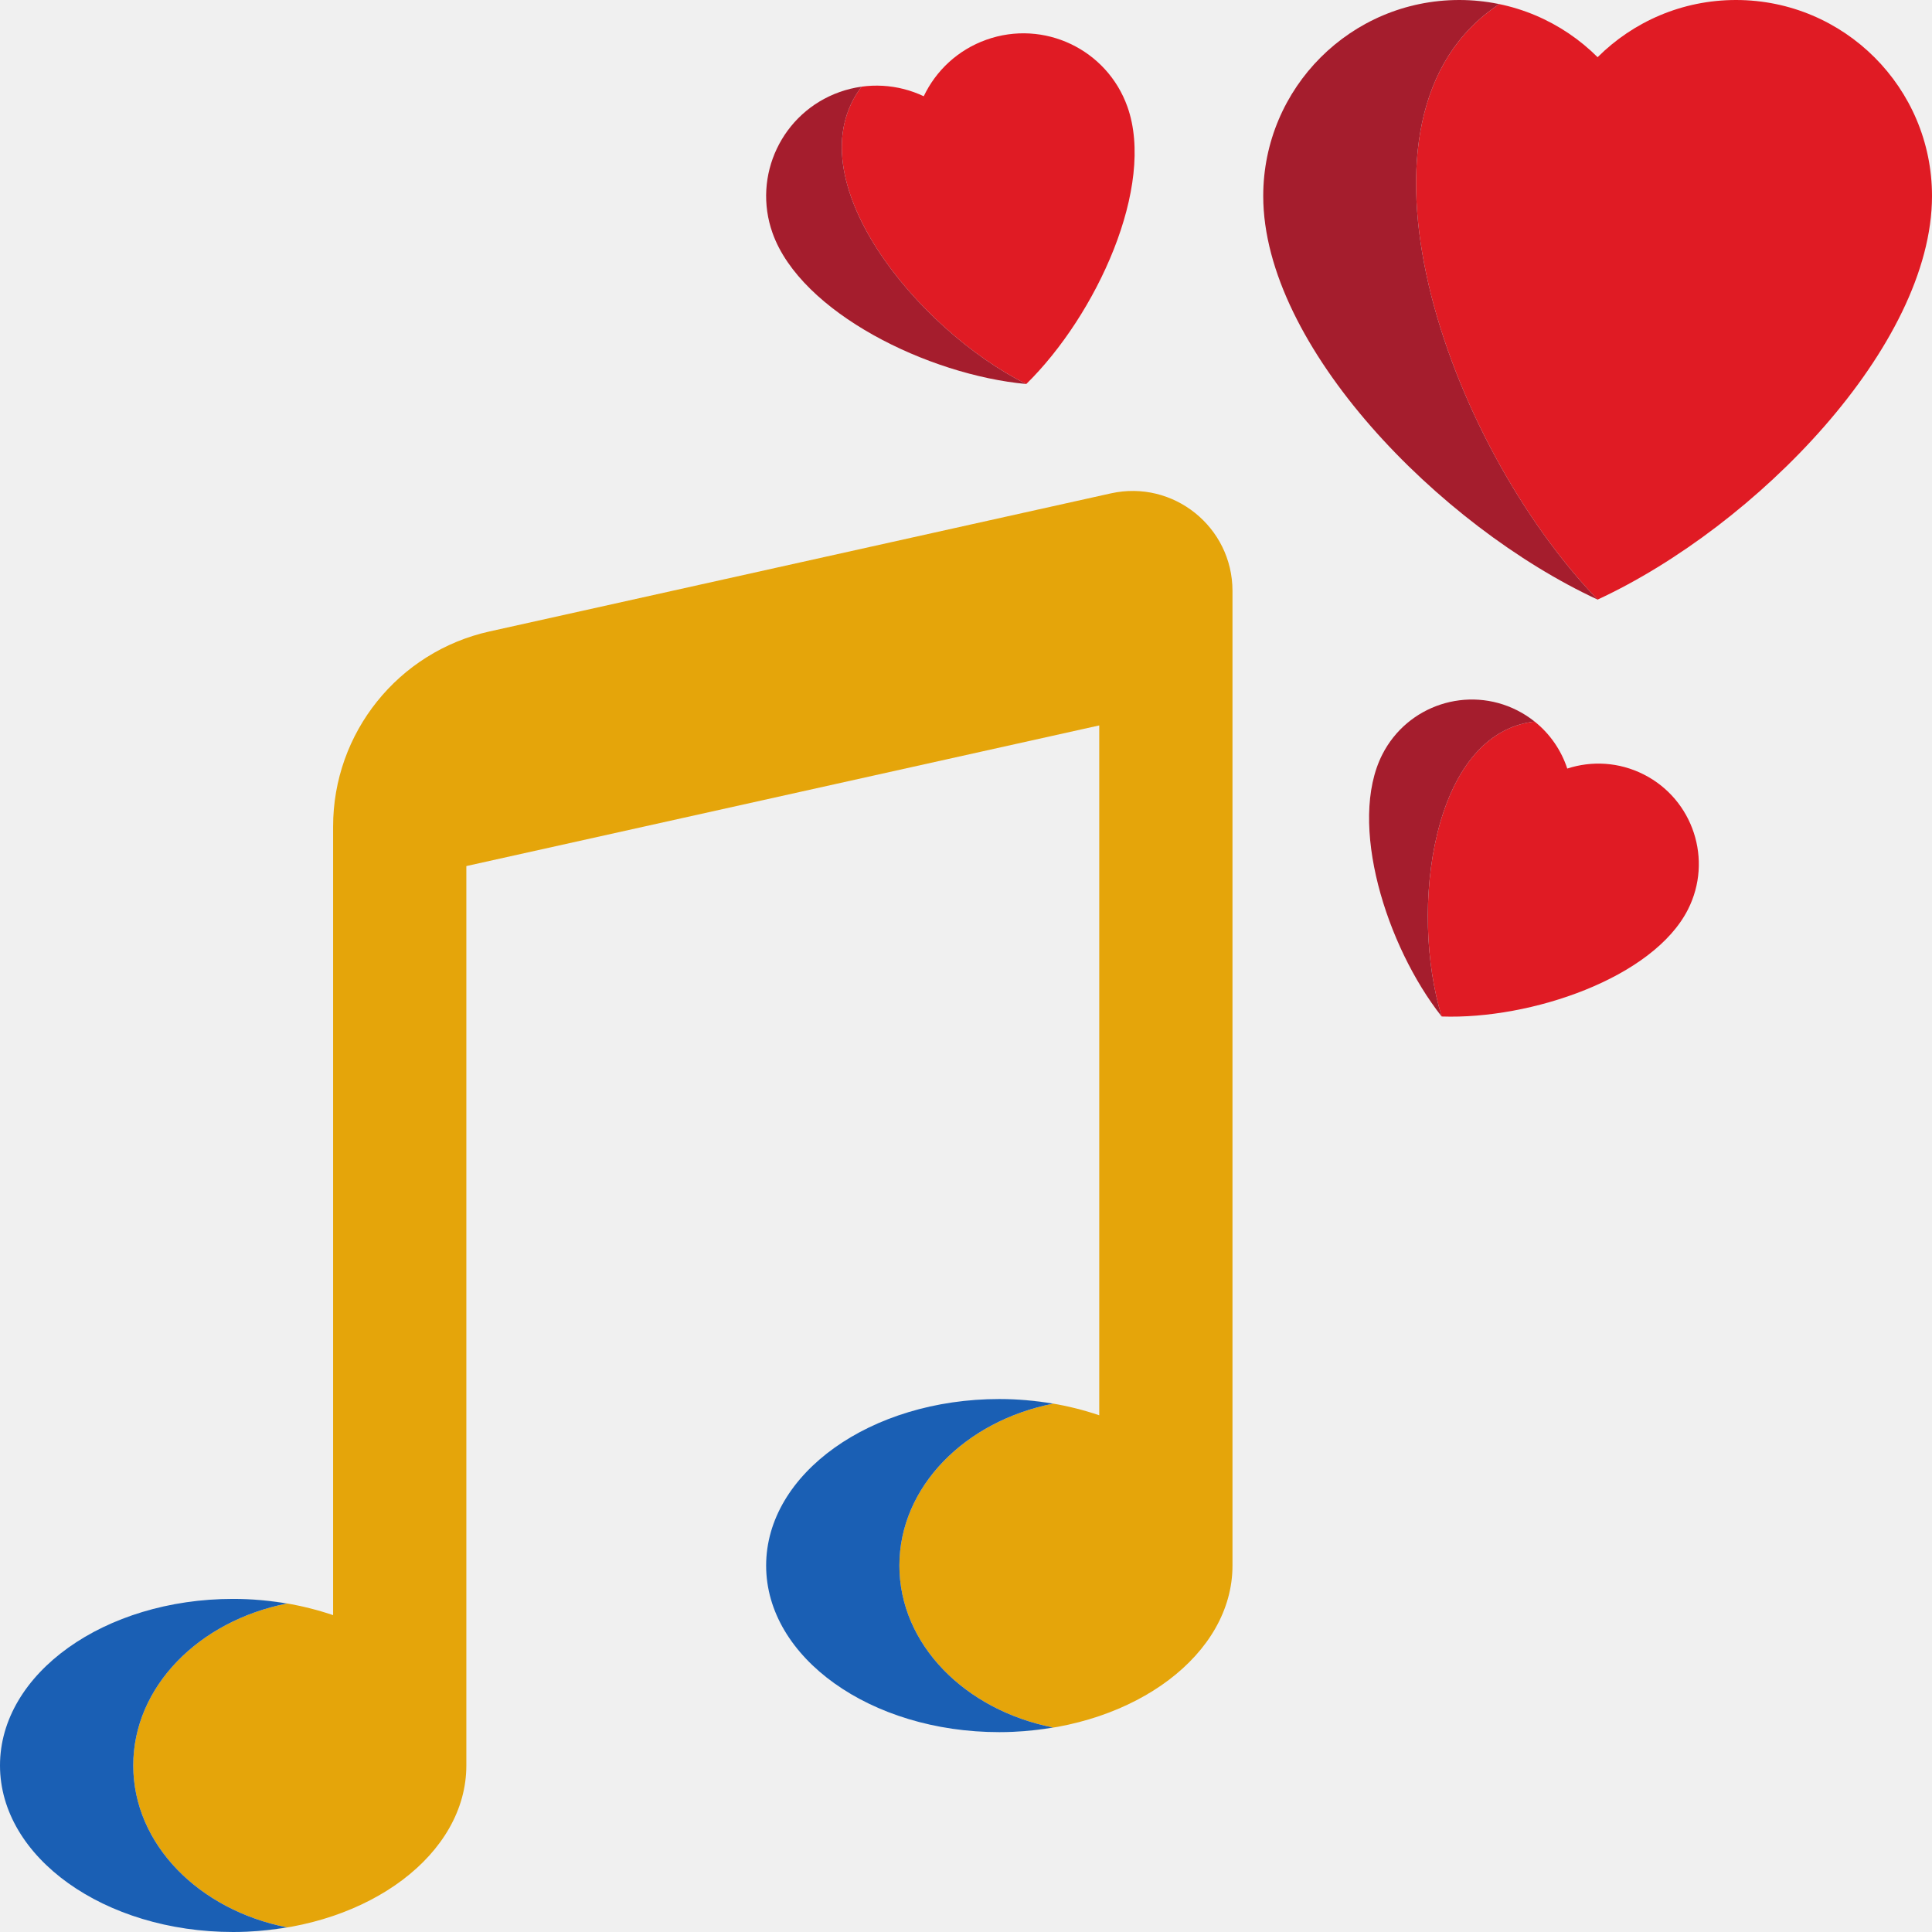
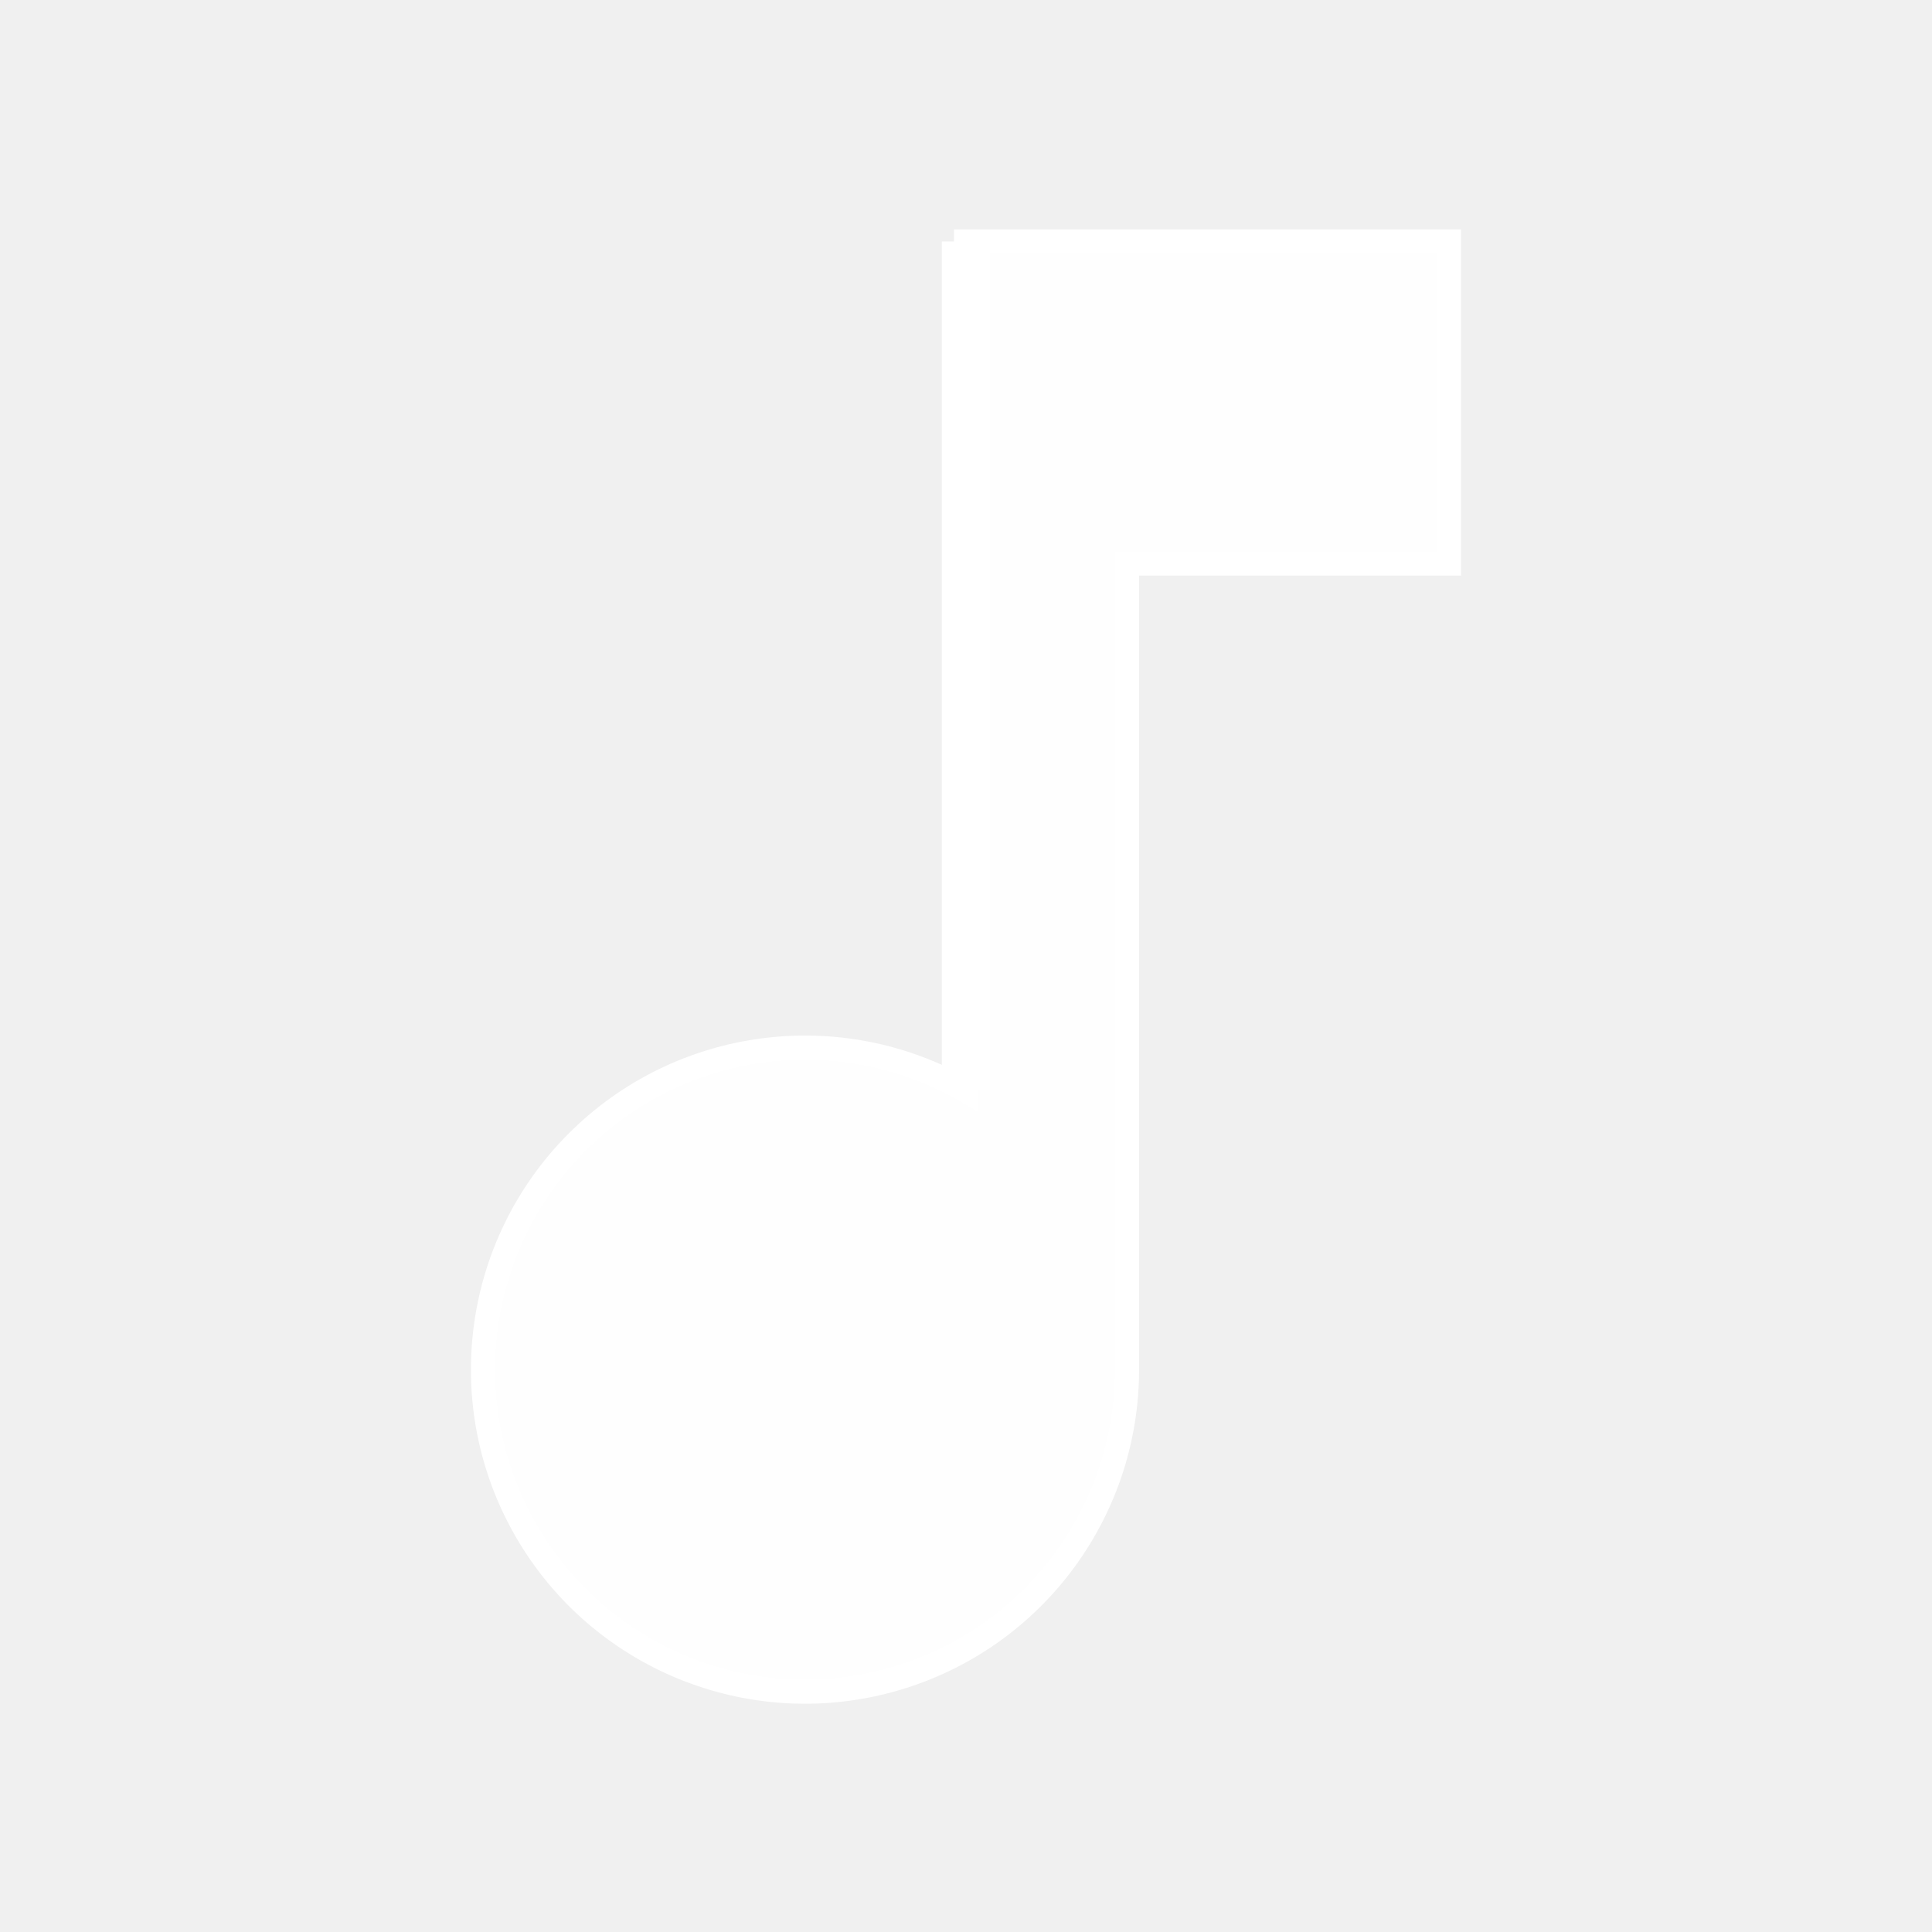
- <svg xmlns="http://www.w3.org/2000/svg" height="800px" width="800px" version="1.1" id="Capa_1" viewBox="0 0 464 464" xml:space="preserve" fill="#000000">
-   <g id="SVGRepo_bgCarrier" stroke-width="0" />
-   <g id="SVGRepo_tracerCarrier" stroke-linecap="round" stroke-linejoin="round" />
-   <g id="SVGRepo_iconCarrier">
-     <g>
-       <path style="fill:#e01b24;" d="M416.923,0c-12.972,0-24.716,5.249-33.231,13.736C375.177,5.249,363.434,0,350.462,0 c3.295,0,6.508,0.345,9.612,0.99C319.421,27.761,347.692,106.615,383.692,144C421.769,126.346,464,83.077,464,47.077 C464,21.077,442.923,0,416.923,0z" />
-       <path style="fill:#a51d2d;" d="M360.074,0.99C356.97,0.345,353.757,0,350.462,0c-26,0-47.077,21.077-47.077,47.077 c0,36,42.231,79.269,80.308,96.923C347.692,106.615,319.421,27.761,360.074,0.99z" />
-       <path style="fill:#e01b24;" d="M366.61,171.887c0.677,0.439,1.328,0.905,1.948,1.4C367.938,172.792,367.288,172.325,366.61,171.887 z" />
-       <path style="fill:#e01b24;" d="M364.394,170.609c0.753,0.381,1.476,0.797,2.169,1.244 C365.869,171.407,365.146,170.99,364.394,170.609z" />
-       <path style="fill:#e01b24;" d="M394.774,186c-5.93-3.004-12.513-3.324-18.371-1.417c-1.437-4.365-4.116-8.32-7.844-11.296 c-24.782,2.823-30.12,45.415-22.321,70.84c21.493,0.748,50.817-9.251,59.154-25.707C411.412,206.536,406.658,192.021,394.774,186z" />
-       <path style="fill:#a51d2d;" d="M368.558,173.288L368.558,173.288L368.558,173.288c-0.62-0.495-1.271-0.962-1.948-1.4 c-0.016-0.011-0.031-0.023-0.047-0.034c-0.694-0.447-1.417-0.863-2.169-1.244c-11.885-6.021-26.4-1.267-32.421,10.617 c-8.337,16.456,0.947,46.014,14.264,62.901C338.438,218.702,343.776,176.111,368.558,173.288z" />
-       <path style="fill:#e01b24;" d="M246.477,92.229c16.865-16.565,31.091-47.505,24.285-66.606 C265.847,11.828,250.68,4.63,236.885,9.545c-6.883,2.452-12.121,7.458-15.034,13.57c-6.122-2.893-13.345-3.458-20.228-1.006 c1.748-0.623,3.518-1.047,5.287-1.292C190.402,42.707,220.309,79.2,246.477,92.229z" />
-       <path style="fill:#a51d2d;" d="M246.477,92.229C220.309,79.2,190.402,42.707,206.91,20.818c-1.769,0.245-3.539,0.669-5.287,1.292 c-13.795,4.915-20.993,20.083-16.078,33.877C192.351,75.087,222.938,90.061,246.477,92.229z" />
-       <path style="fill:#e5a50a;" d="M266.793,118.49l-149.206,33.156C95.625,156.527,80,176.006,80,198.504v189.397 C72.718,385.426,64.602,384,56,384c4.456,0,8.768,0.411,12.923,1.113C47.762,389.287,32,405.092,32,424 s15.762,34.713,36.923,38.887c-3.107,0.525-6.302,0.887-9.579,1.036C88.714,462.686,112,445.289,112,424V208l152-33.777v165.679 c-7.282-2.476-15.398-3.901-24-3.901c4.456,0,8.768,0.411,12.923,1.113C231.762,341.287,216,357.092,216,376 s15.762,34.713,36.923,38.887c-3.107,0.525-6.302,0.887-9.579,1.036C272.714,414.686,296,397.289,296,376V141.918 C296,126.564,281.782,115.16,266.793,118.49z" />
-       <path style="fill:#e5a50a;" d="M243.303,415.925C242.211,415.974,241.11,416,240,416C241.11,416,242.209,415.971,243.303,415.925z" />
-       <path style="fill:#e5a50a;" d="M59.303,463.925C58.211,463.974,57.11,464,56,464C57.11,464,58.209,463.971,59.303,463.925z" />
-       <path style="fill:#1a5fb4;" d="M32,424c0-18.908,15.762-34.713,36.923-38.887C64.768,384.411,60.456,384,56,384 c-30.928,0-56,17.908-56,40s25.072,40,56,40c1.11,0,2.211-0.026,3.303-0.075c0.014-0.001,0.027-0.002,0.041-0.002 c3.277-0.149,6.472-0.511,9.579-1.036C47.762,458.713,32,442.908,32,424z" />
-       <path style="fill:#1a5fb4;" d="M216,376c0-18.908,15.762-34.713,36.923-38.887C248.768,336.411,244.456,336,240,336 c-30.928,0-56,17.908-56,40s25.072,40,56,40c1.11,0,2.211-0.026,3.303-0.075c0.014-0.001,0.027-0.002,0.041-0.002 c3.277-0.149,6.472-0.511,9.579-1.036C231.762,410.713,216,394.908,216,376z" />
-     </g>
-   </g>
+ <svg xmlns="http://www.w3.org/2000/svg" viewBox="0 0 24 24" fill="#ffffff" stroke="#ffffff" stroke-width="0.3">
+   <path d="M12 3v10.55A4 4 0 1 0 14 17V7h4V3h-6z" fill-opacity="0.92" />
+   <path d="M12 3v10.55" fill="none" stroke="#ffffff" stroke-width="0.6" />
</svg>
